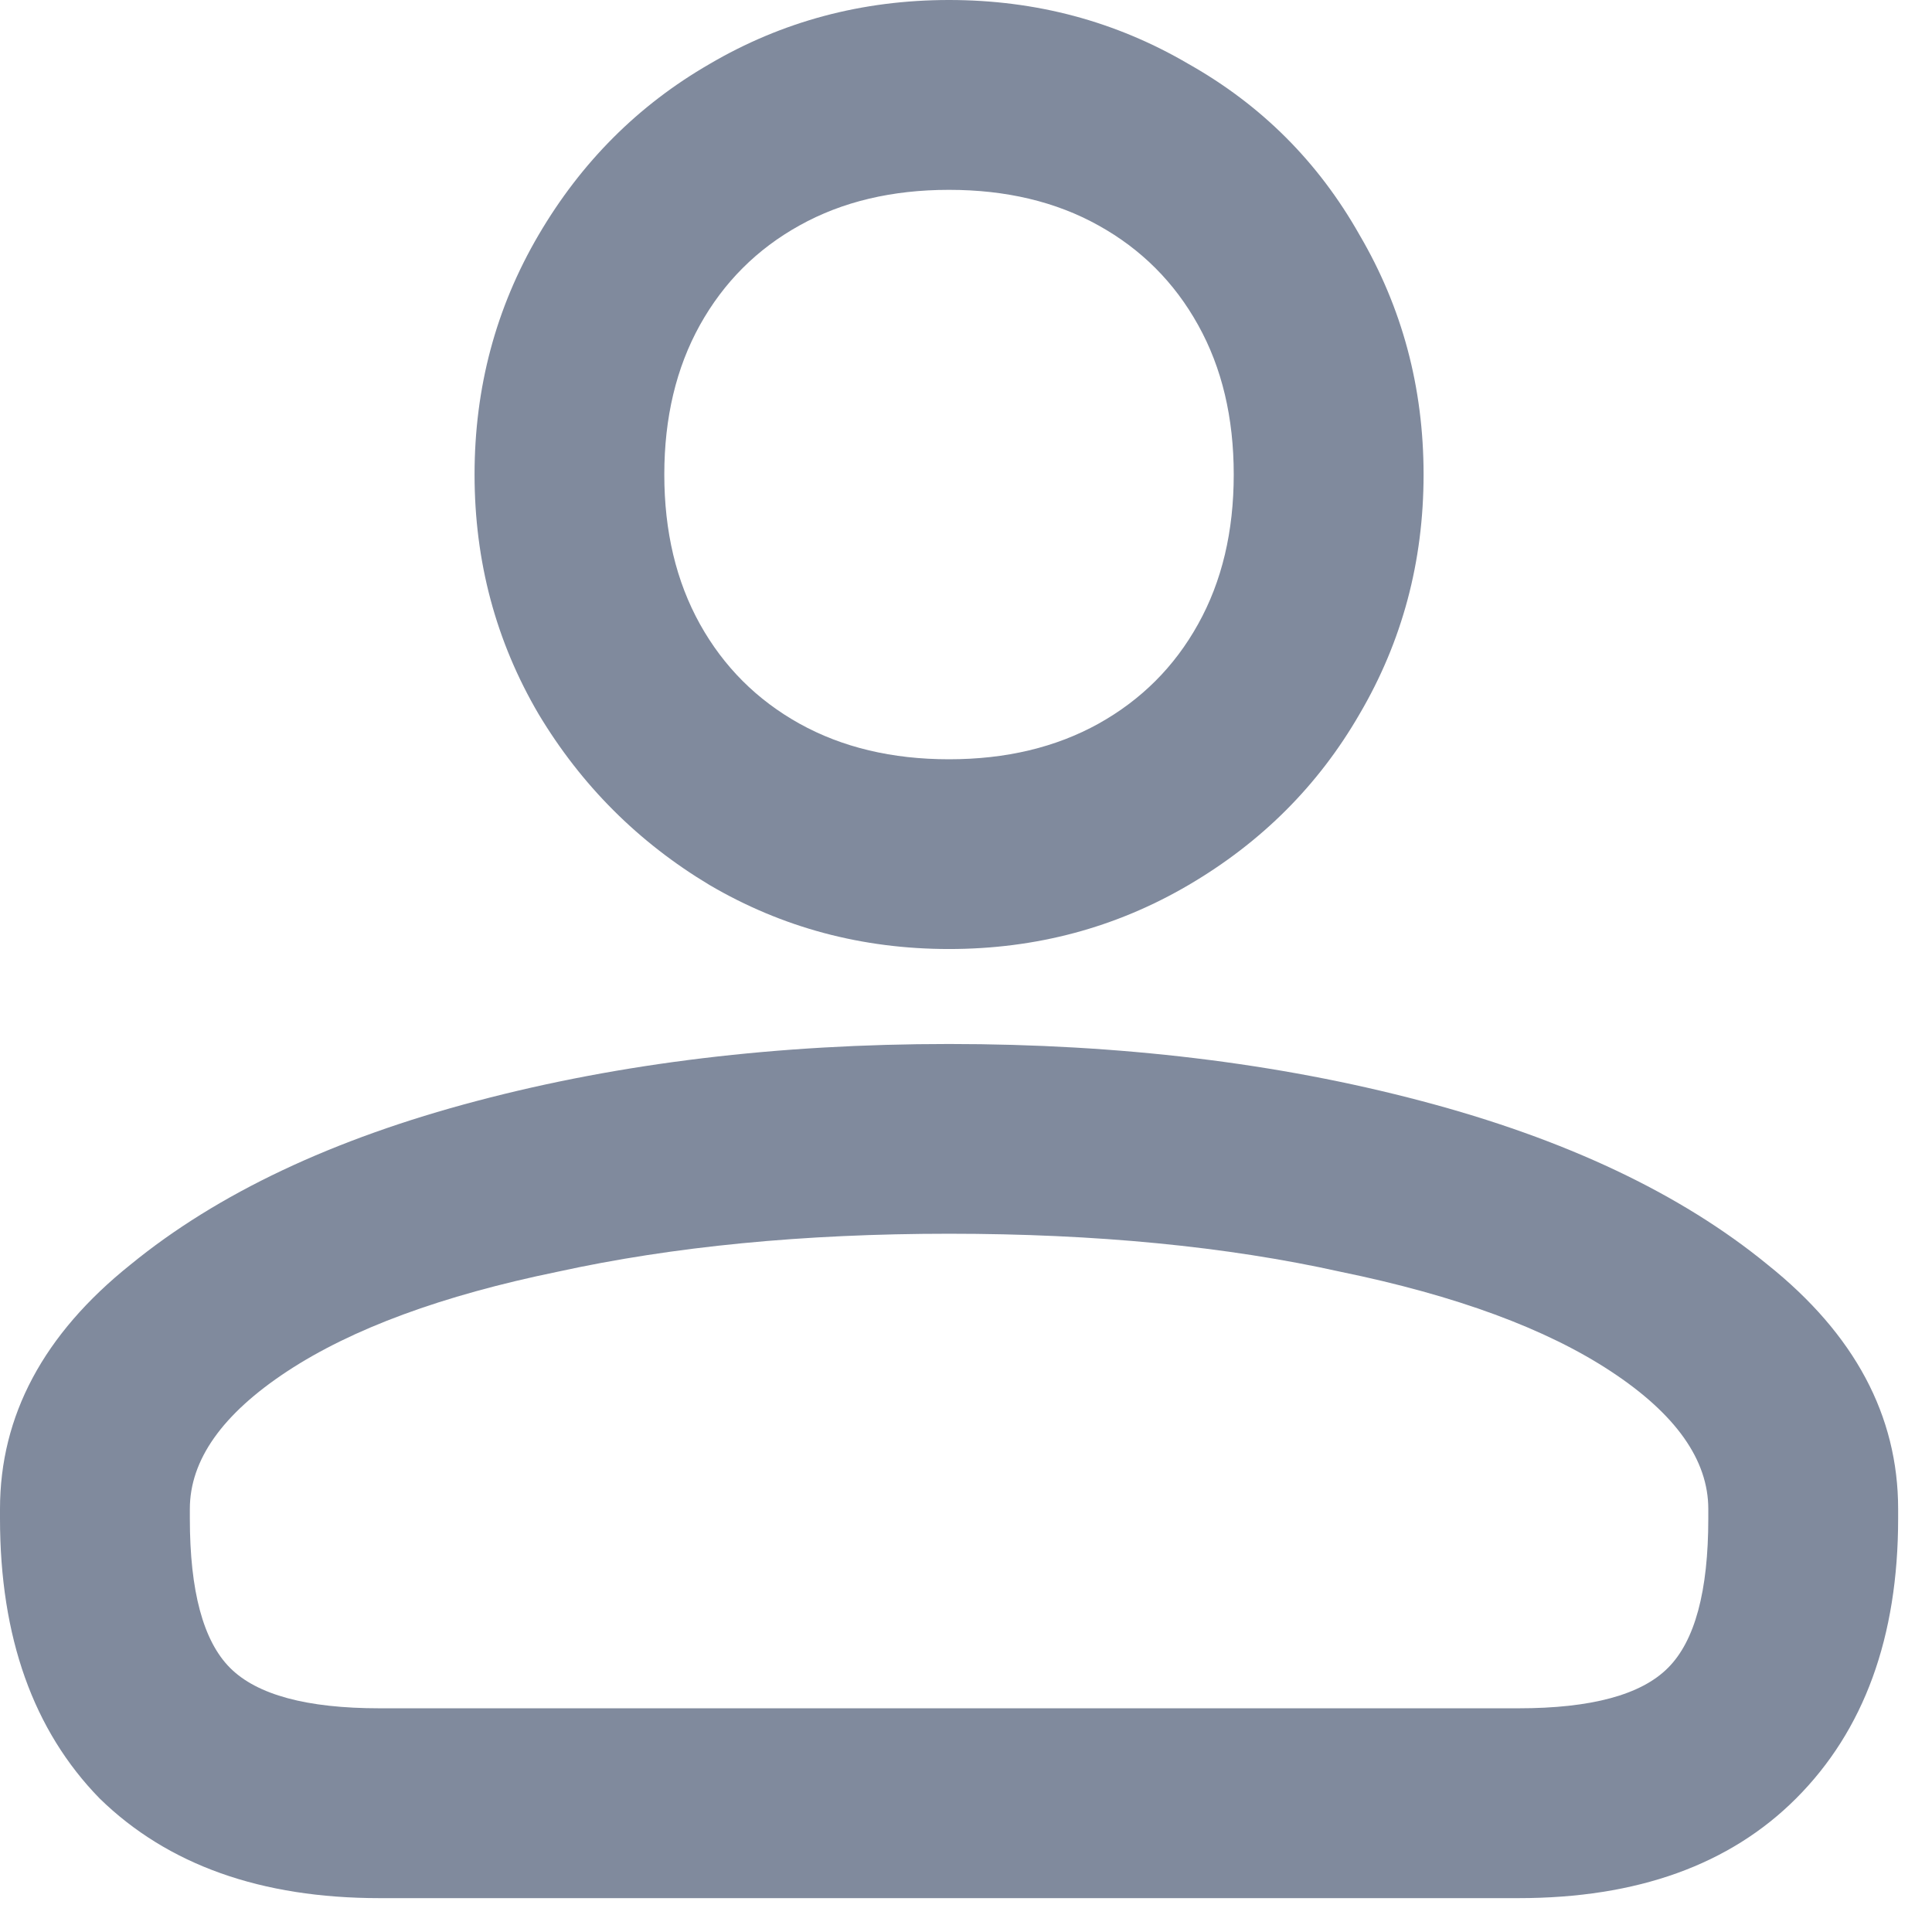
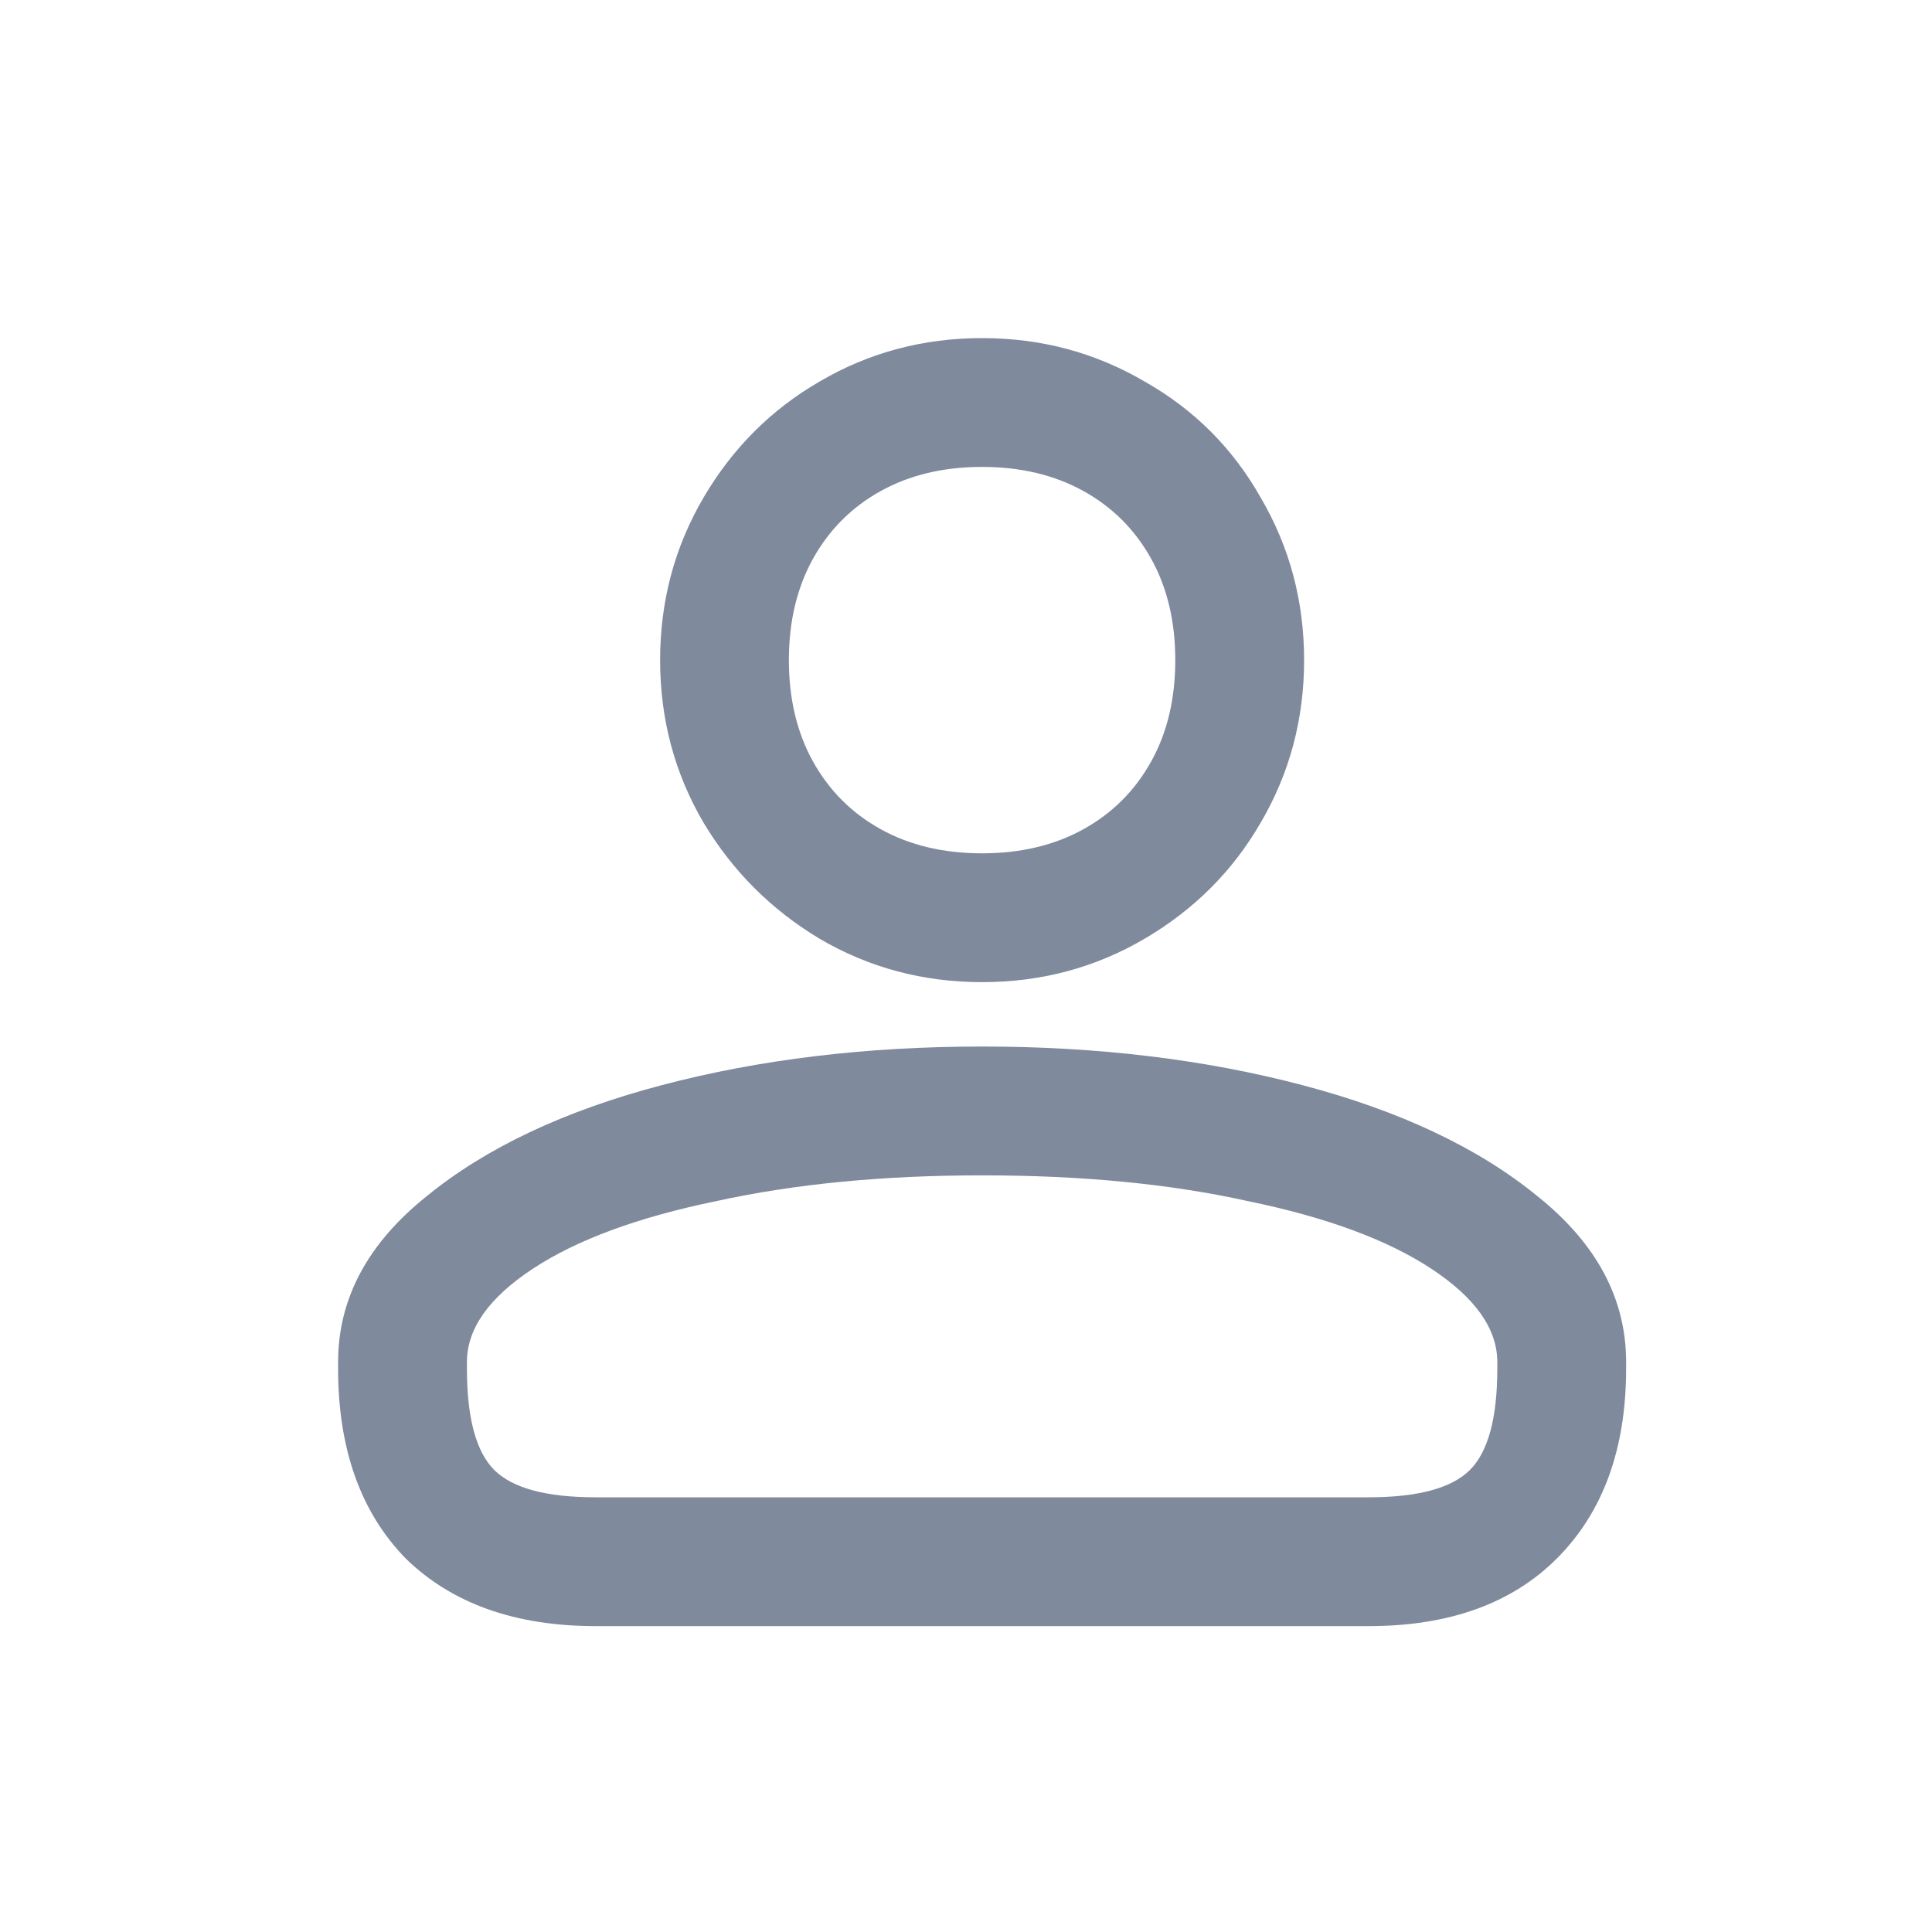
- <svg xmlns="http://www.w3.org/2000/svg" width="19" height="19" viewBox="0 0 19 19" fill="none">
-   <path d="M3.733 18.667C2.567 18.667 1.649 18.34 0.98 17.687C0.327 17.018 0 16.1 0 14.933V14.84C0 13.922 0.428 13.121 1.283 12.437C2.139 11.737 3.274 11.2 4.69 10.827C6.106 10.453 7.653 10.267 9.333 10.267C11.013 10.267 12.561 10.453 13.977 10.827C15.392 11.2 16.528 11.737 17.383 12.437C18.239 13.121 18.667 13.922 18.667 14.84V14.933C18.667 16.1 18.332 17.018 17.663 17.687C17.01 18.34 16.1 18.667 14.933 18.667H3.733ZM1.867 14.933C1.867 15.649 1.999 16.139 2.263 16.403C2.528 16.668 3.018 16.8 3.733 16.8H14.933C15.649 16.8 16.139 16.668 16.403 16.403C16.668 16.139 16.8 15.649 16.8 14.933V14.84C16.8 14.358 16.481 13.907 15.843 13.487C15.206 13.067 14.319 12.74 13.183 12.507C12.063 12.258 10.78 12.133 9.333 12.133C7.902 12.133 6.619 12.258 5.483 12.507C4.348 12.74 3.461 13.067 2.823 13.487C2.186 13.907 1.867 14.358 1.867 14.84V14.933ZM9.333 9.333C8.478 9.333 7.692 9.123 6.977 8.703C6.277 8.283 5.717 7.723 5.297 7.023C4.877 6.308 4.667 5.522 4.667 4.667C4.667 3.811 4.877 3.026 5.297 2.31C5.717 1.594 6.277 1.034 6.977 0.63C7.692 0.21 8.478 0 9.333 0C10.189 0 10.974 0.21 11.69 0.63C12.406 1.034 12.966 1.594 13.37 2.31C13.79 3.026 14 3.811 14 4.667C14 5.522 13.79 6.308 13.37 7.023C12.966 7.723 12.406 8.283 11.69 8.703C10.974 9.123 10.189 9.333 9.333 9.333ZM9.333 7.467C9.893 7.467 10.383 7.35 10.803 7.117C11.223 6.883 11.55 6.557 11.783 6.137C12.017 5.717 12.133 5.227 12.133 4.667C12.133 4.107 12.017 3.617 11.783 3.197C11.55 2.777 11.223 2.45 10.803 2.217C10.383 1.983 9.893 1.867 9.333 1.867C8.773 1.867 8.283 1.983 7.863 2.217C7.443 2.45 7.117 2.777 6.883 3.197C6.65 3.617 6.533 4.107 6.533 4.667C6.533 5.227 6.65 5.717 6.883 6.137C7.117 6.557 7.443 6.883 7.863 7.117C8.283 7.35 8.773 7.467 9.333 7.467Z" fill="#808A9D" />
+ <svg xmlns="http://www.w3.org/2000/svg" width="28" height="28" viewBox="0 0 28 28" fill="none">
+   <path d="M8.633 23.567C7.467 23.567 6.549 23.24 5.88 22.587C5.227 21.918 4.9 21 4.9 19.834V19.74C4.9 18.823 5.328 18.021 6.183 17.337C7.039 16.637 8.174 16.1 9.59 15.727C11.005 15.354 12.553 15.167 14.233 15.167C15.913 15.167 17.461 15.354 18.877 15.727C20.292 16.1 21.428 16.637 22.283 17.337C23.139 18.021 23.567 18.823 23.567 19.74V19.834C23.567 21 23.232 21.918 22.563 22.587C21.91 23.24 21 23.567 19.833 23.567H8.633ZM6.767 19.834C6.767 20.549 6.899 21.039 7.163 21.304C7.428 21.568 7.918 21.7 8.633 21.7H19.833C20.549 21.7 21.039 21.568 21.303 21.304C21.568 21.039 21.7 20.549 21.7 19.834V19.74C21.7 19.258 21.381 18.807 20.743 18.387C20.105 17.967 19.219 17.64 18.083 17.407C16.963 17.158 15.68 17.034 14.233 17.034C12.802 17.034 11.519 17.158 10.383 17.407C9.248 17.64 8.361 17.967 7.723 18.387C7.085 18.807 6.767 19.258 6.767 19.74V19.834ZM14.233 14.234C13.378 14.234 12.592 14.024 11.877 13.604C11.177 13.184 10.617 12.624 10.197 11.924C9.777 11.208 9.567 10.423 9.567 9.567C9.567 8.711 9.777 7.926 10.197 7.21C10.617 6.495 11.177 5.935 11.877 5.53C12.592 5.11 13.378 4.9 14.233 4.9C15.089 4.9 15.874 5.11 16.59 5.53C17.305 5.935 17.866 6.495 18.27 7.21C18.69 7.926 18.9 8.711 18.9 9.567C18.9 10.423 18.69 11.208 18.27 11.924C17.866 12.624 17.305 13.184 16.59 13.604C15.874 14.024 15.089 14.234 14.233 14.234ZM14.233 12.367C14.793 12.367 15.283 12.25 15.703 12.017C16.123 11.784 16.45 11.457 16.683 11.037C16.917 10.617 17.033 10.127 17.033 9.567C17.033 9.007 16.917 8.517 16.683 8.097C16.45 7.677 16.123 7.35 15.703 7.117C15.283 6.884 14.793 6.767 14.233 6.767C13.673 6.767 13.183 6.884 12.763 7.117C12.343 7.35 12.017 7.677 11.783 8.097C11.55 8.517 11.433 9.007 11.433 9.567C11.433 10.127 11.55 10.617 11.783 11.037C12.017 11.457 12.343 11.784 12.763 12.017C13.183 12.25 13.673 12.367 14.233 12.367Z" fill="#808A9D" />
</svg>
